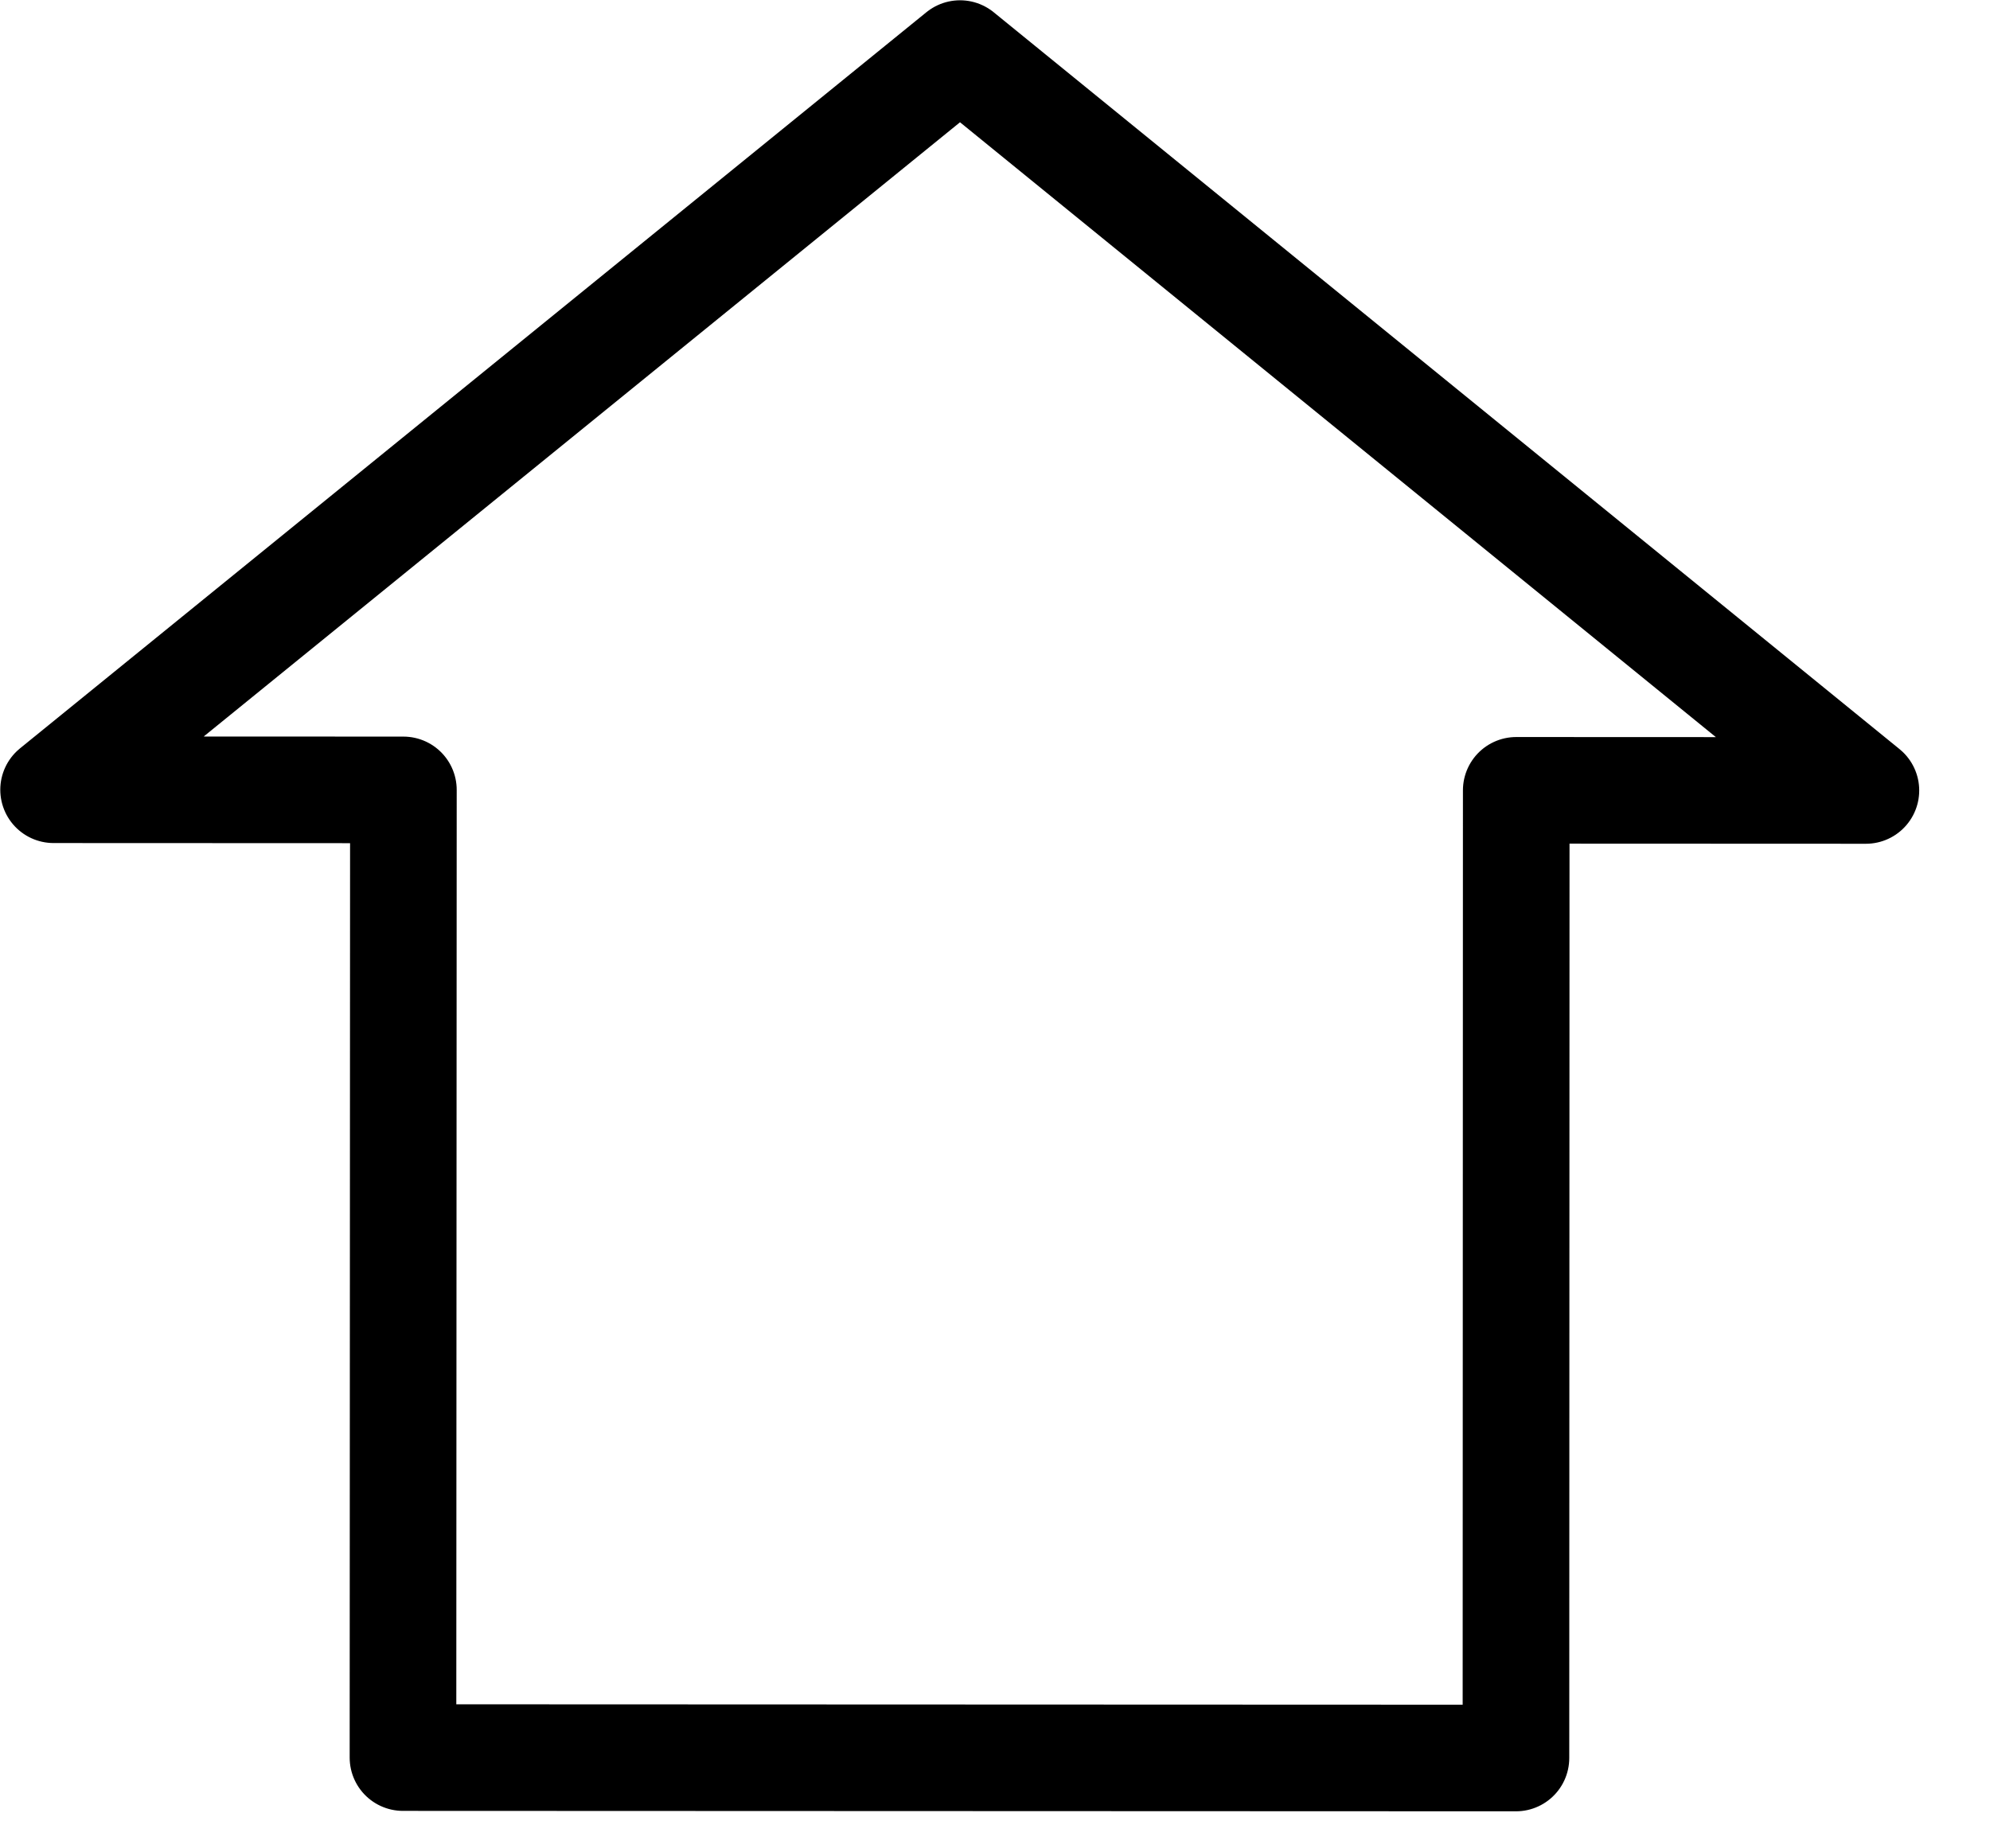
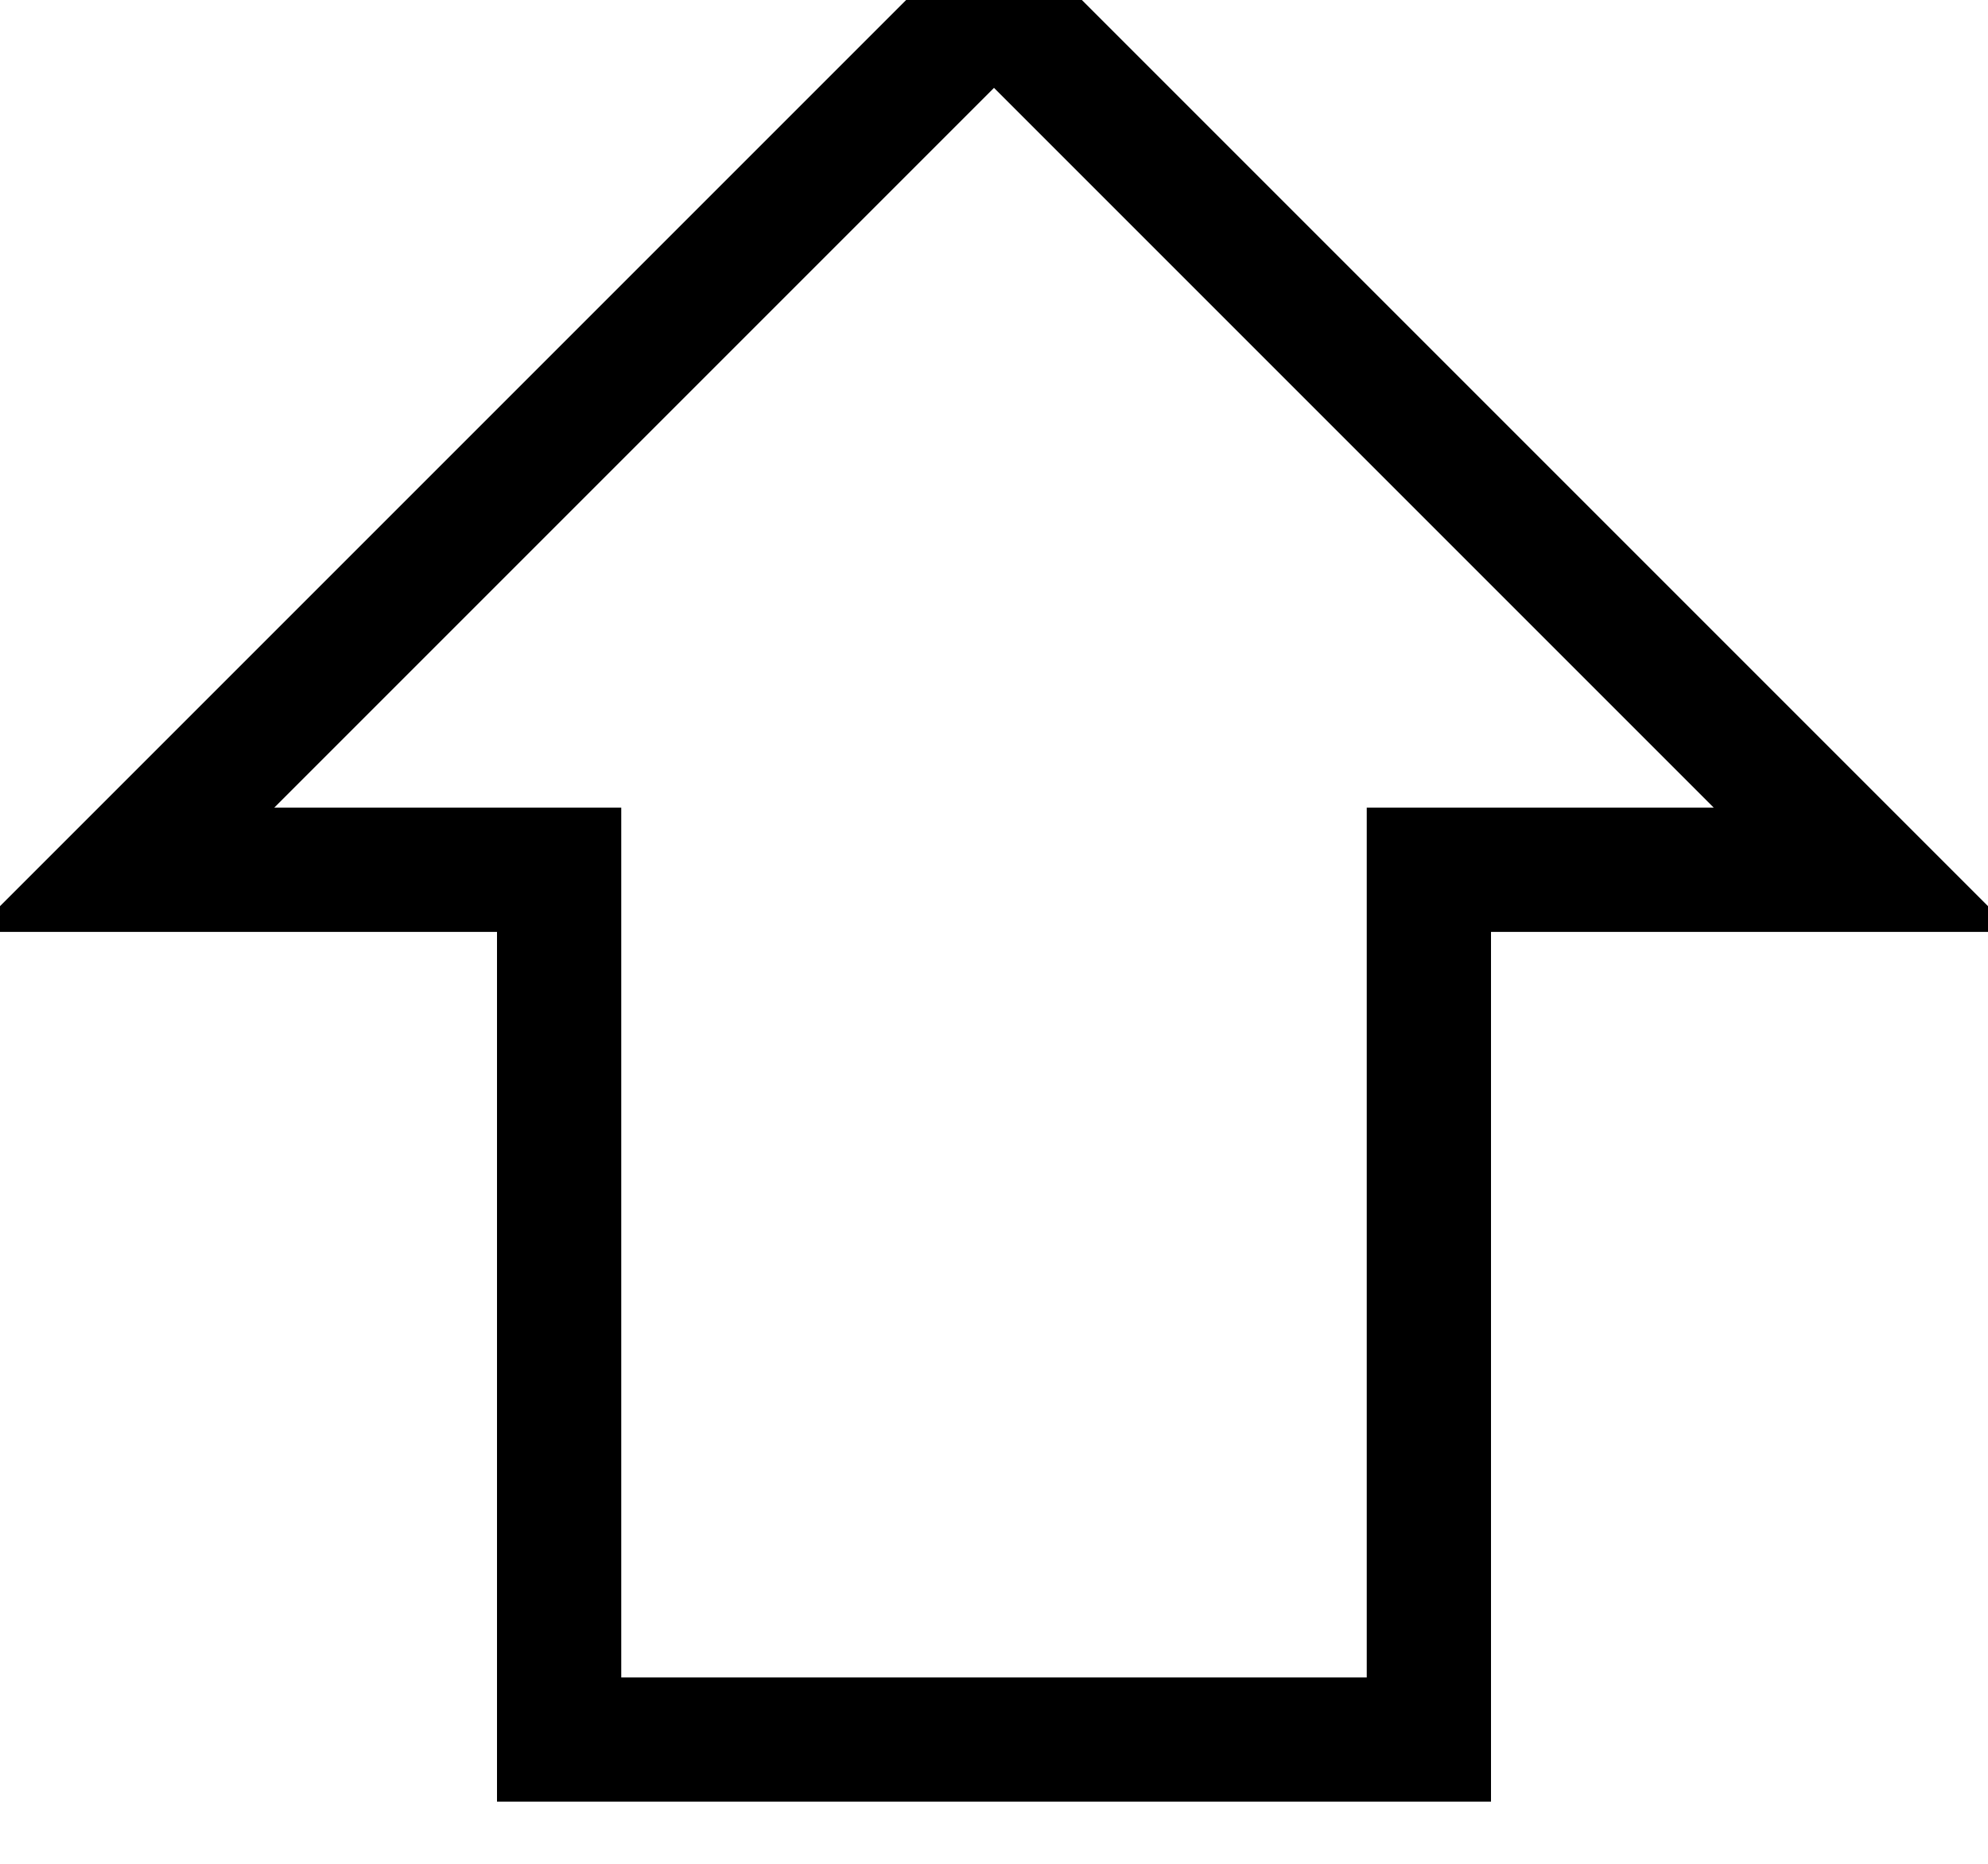
- <svg xmlns="http://www.w3.org/2000/svg" width="100%" height="100%" viewBox="0 0 14 13" version="1.1" xml:space="preserve" style="fill-rule:evenodd;clip-rule:evenodd;stroke-linecap:round;stroke-linejoin:round;stroke-miterlimit:1.5;">
-   <path d="M10.665,12.37l-7.83,-0.003l0.003,-6.809l-2.461,-0.001l6.377,-5.18l6.373,5.185l-2.46,-0.001l-0.002,6.809Z" style="fill:none;stroke:#000;stroke-width:0.75px;" />
+ <svg xmlns="http://www.w3.org/2000/svg" width="16px" height="15px" viewBox="0 0 16 15" version="1.1">
+   <defs />
+   <g id="Page-1" stroke="none" stroke-width="1" fill="none" fill-rule="evenodd">
+     <g id="Artboard" transform="translate(-346, -24)" stroke="#000000">
+       <path d="M354,27.5 L347,27.5 L347,34.5 L354,34.5 L354,38 L361,31 L354,24 L354,27.5 Z" id="push-icon" transform="translate(354, 31) rotate(-90) translate(-354, -31) " />
+     </g>
+   </g>
</svg>
